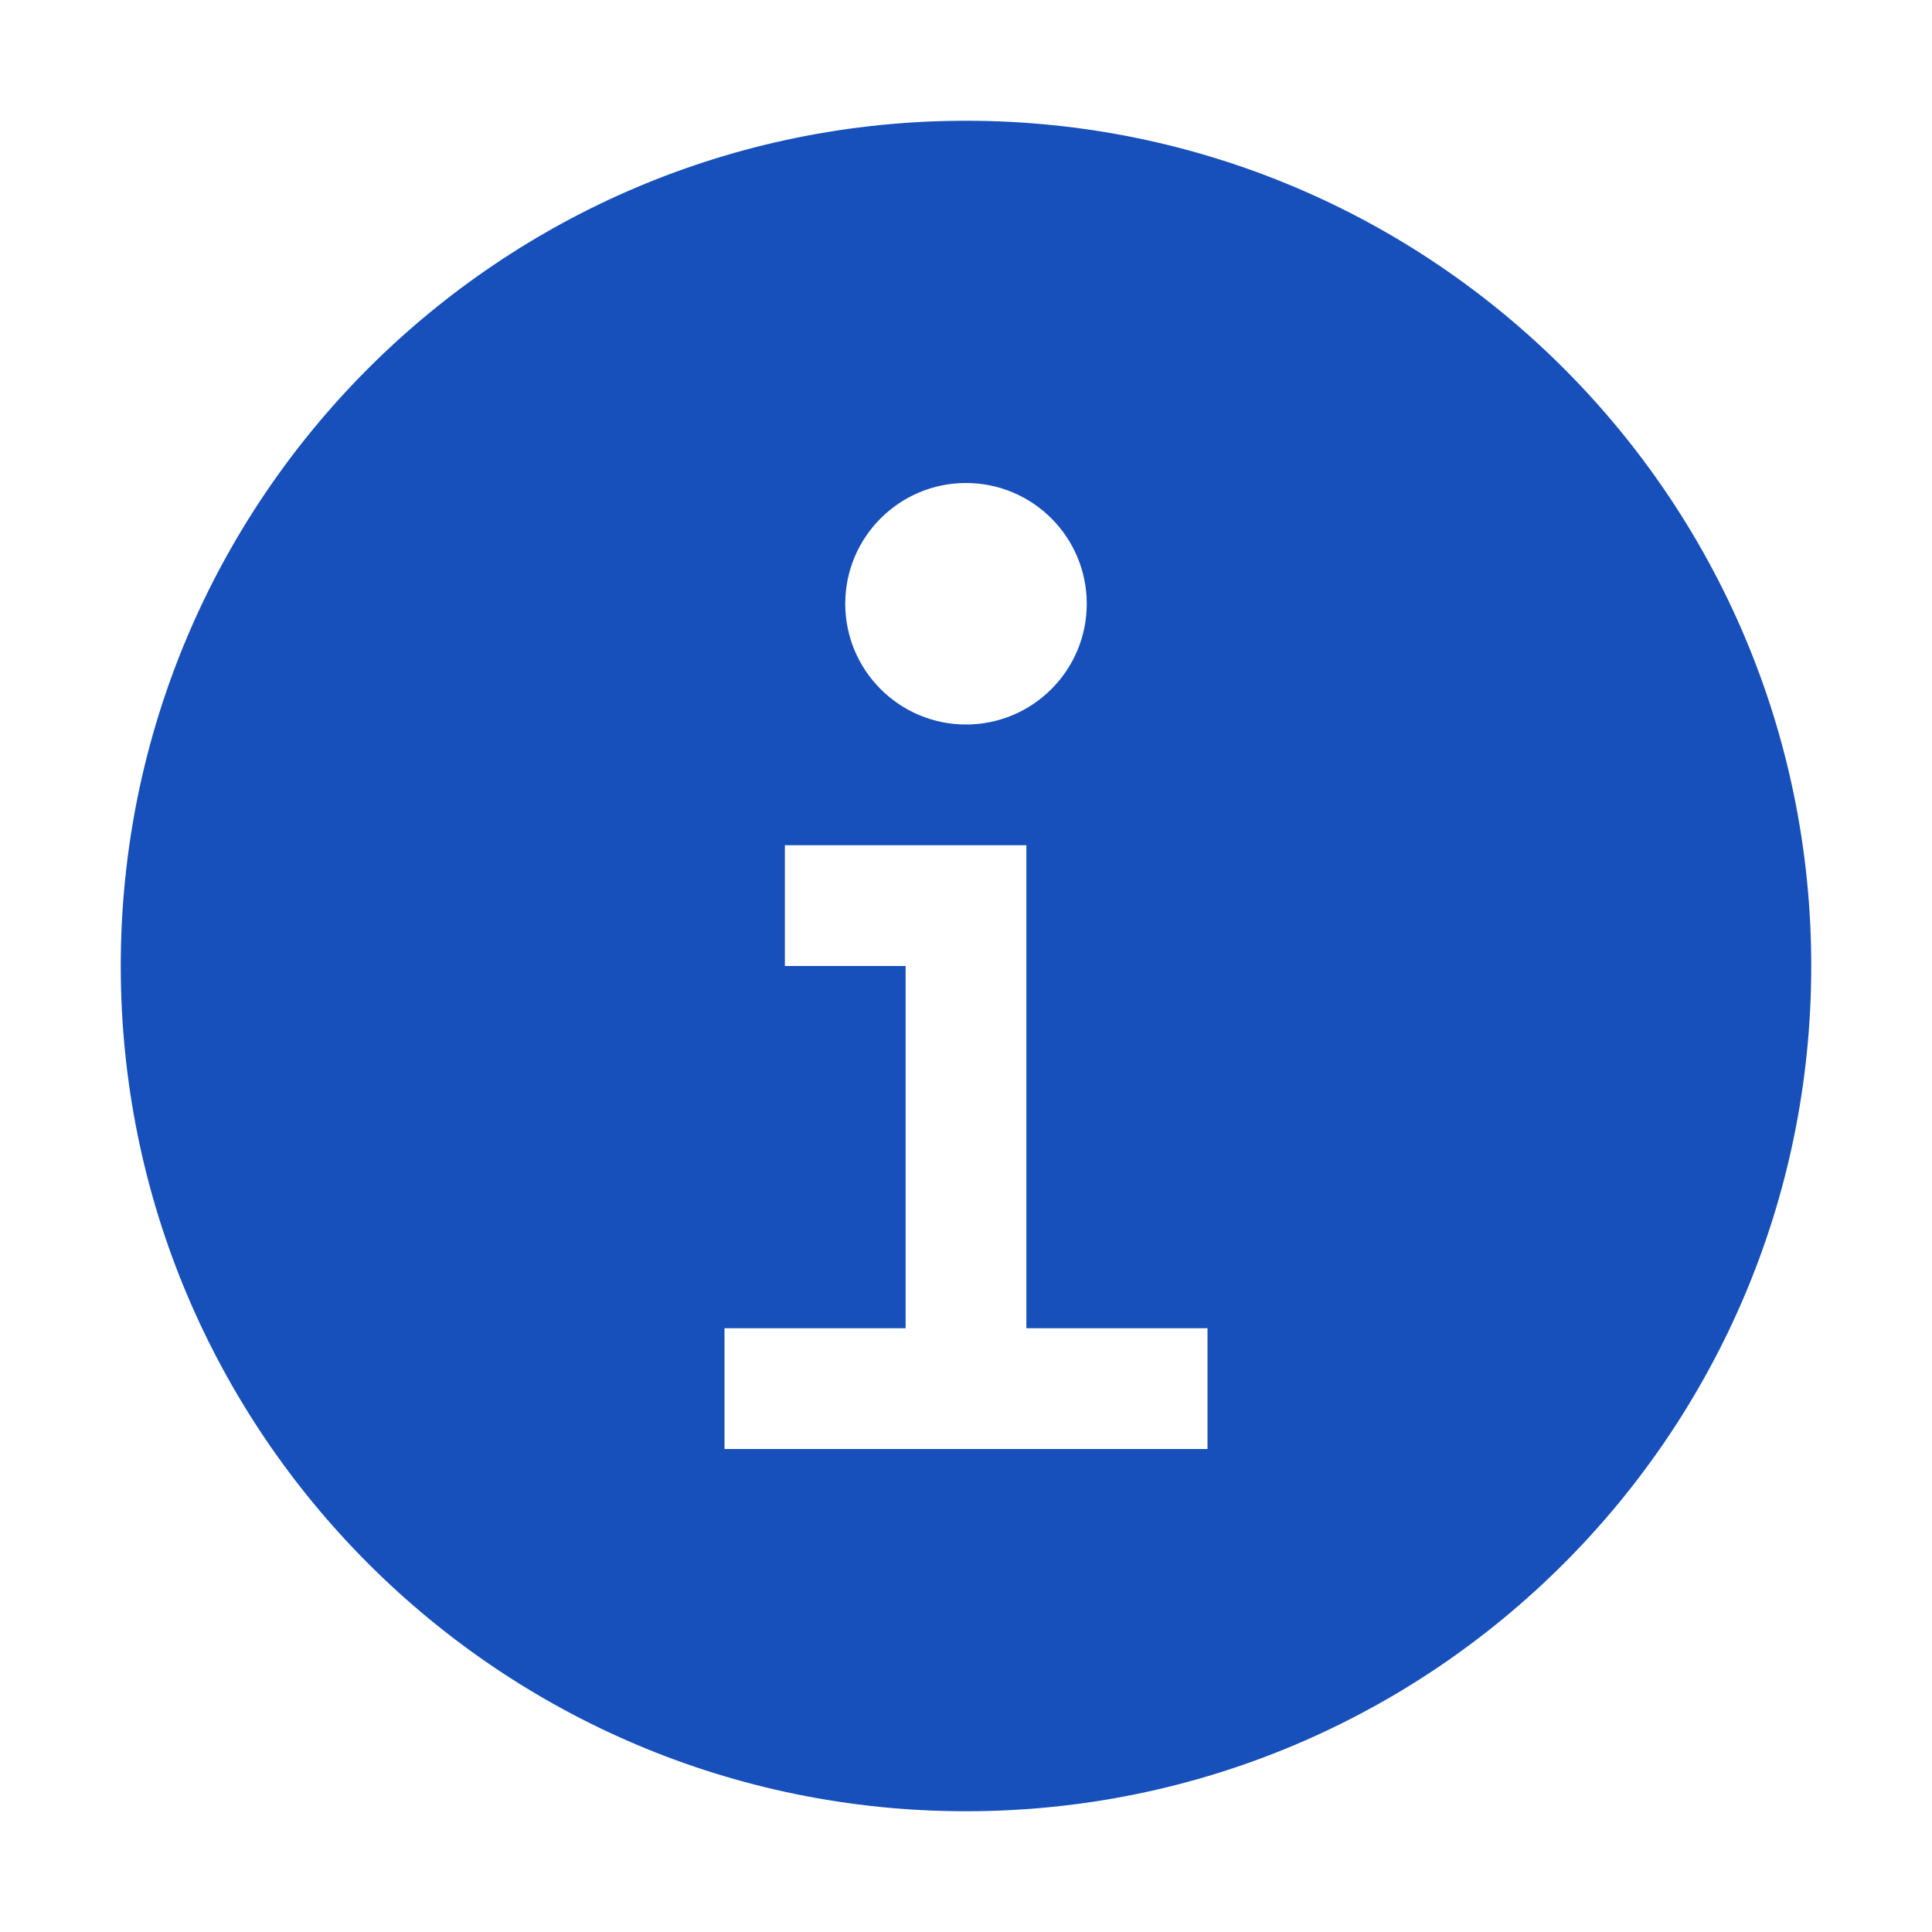
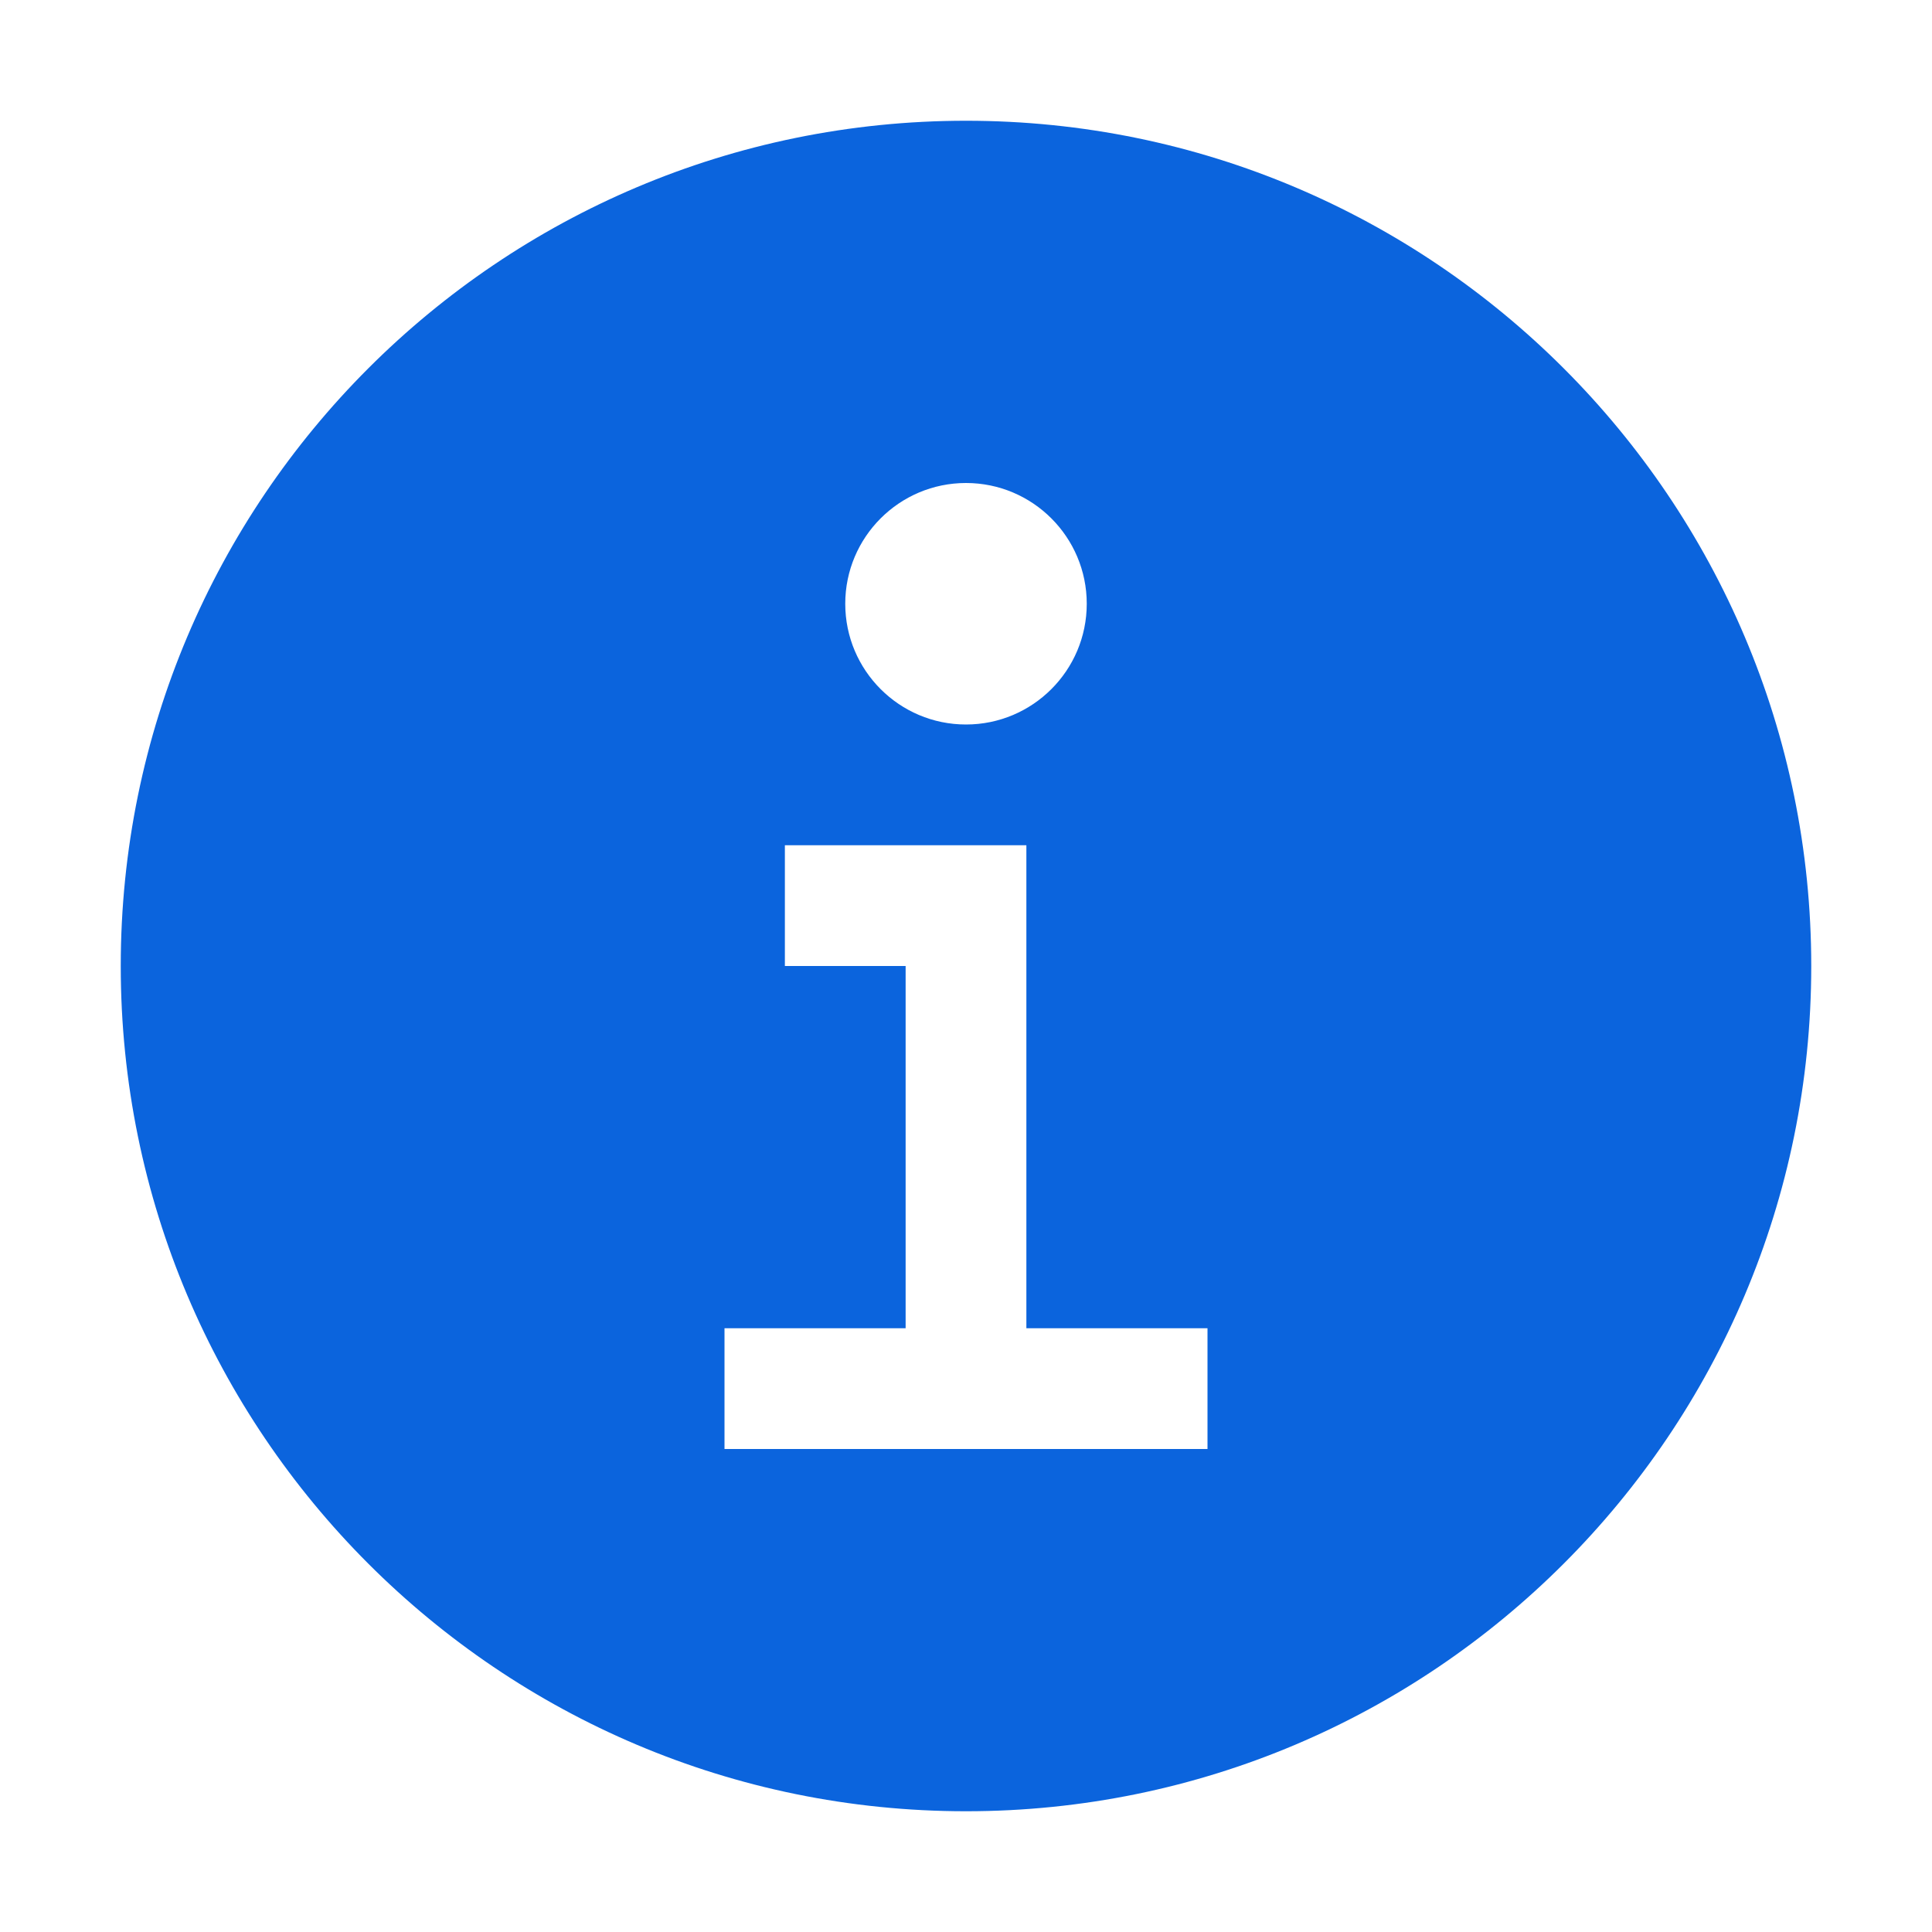
<svg xmlns="http://www.w3.org/2000/svg" width="16" height="16" viewBox="0 0 16 16" fill="none">
-   <path d="M8 1C11.866 1 15 4.134 15 8C15 11.866 11.866 15 8 15C4.134 15 1 11.866 1 8C1 4.134 4.134 1 8 1ZM6.5 7V8H7.5V11H6V12H10V11H8.5V7H6.5ZM8 4C7.448 4 7 4.448 7 5C7 5.552 7.448 6 8 6C8.552 6 9 5.552 9 5C9 4.448 8.552 4 8 4Z" fill="#1750BA" />
+   <path d="M8 1C11.866 1 15 4.134 15 8C15 11.866 11.866 15 8 15C4.134 15 1 11.866 1 8C1 4.134 4.134 1 8 1ZM6.5 7V8H7.5V11H6V12H10V11H8.5V7H6.5ZM8 4C7.448 4 7 4.448 7 5C7 5.552 7.448 6 8 6C8.552 6 9 5.552 9 5C9 4.448 8.552 4 8 4Z" fill="#0B64DD" />
</svg>
